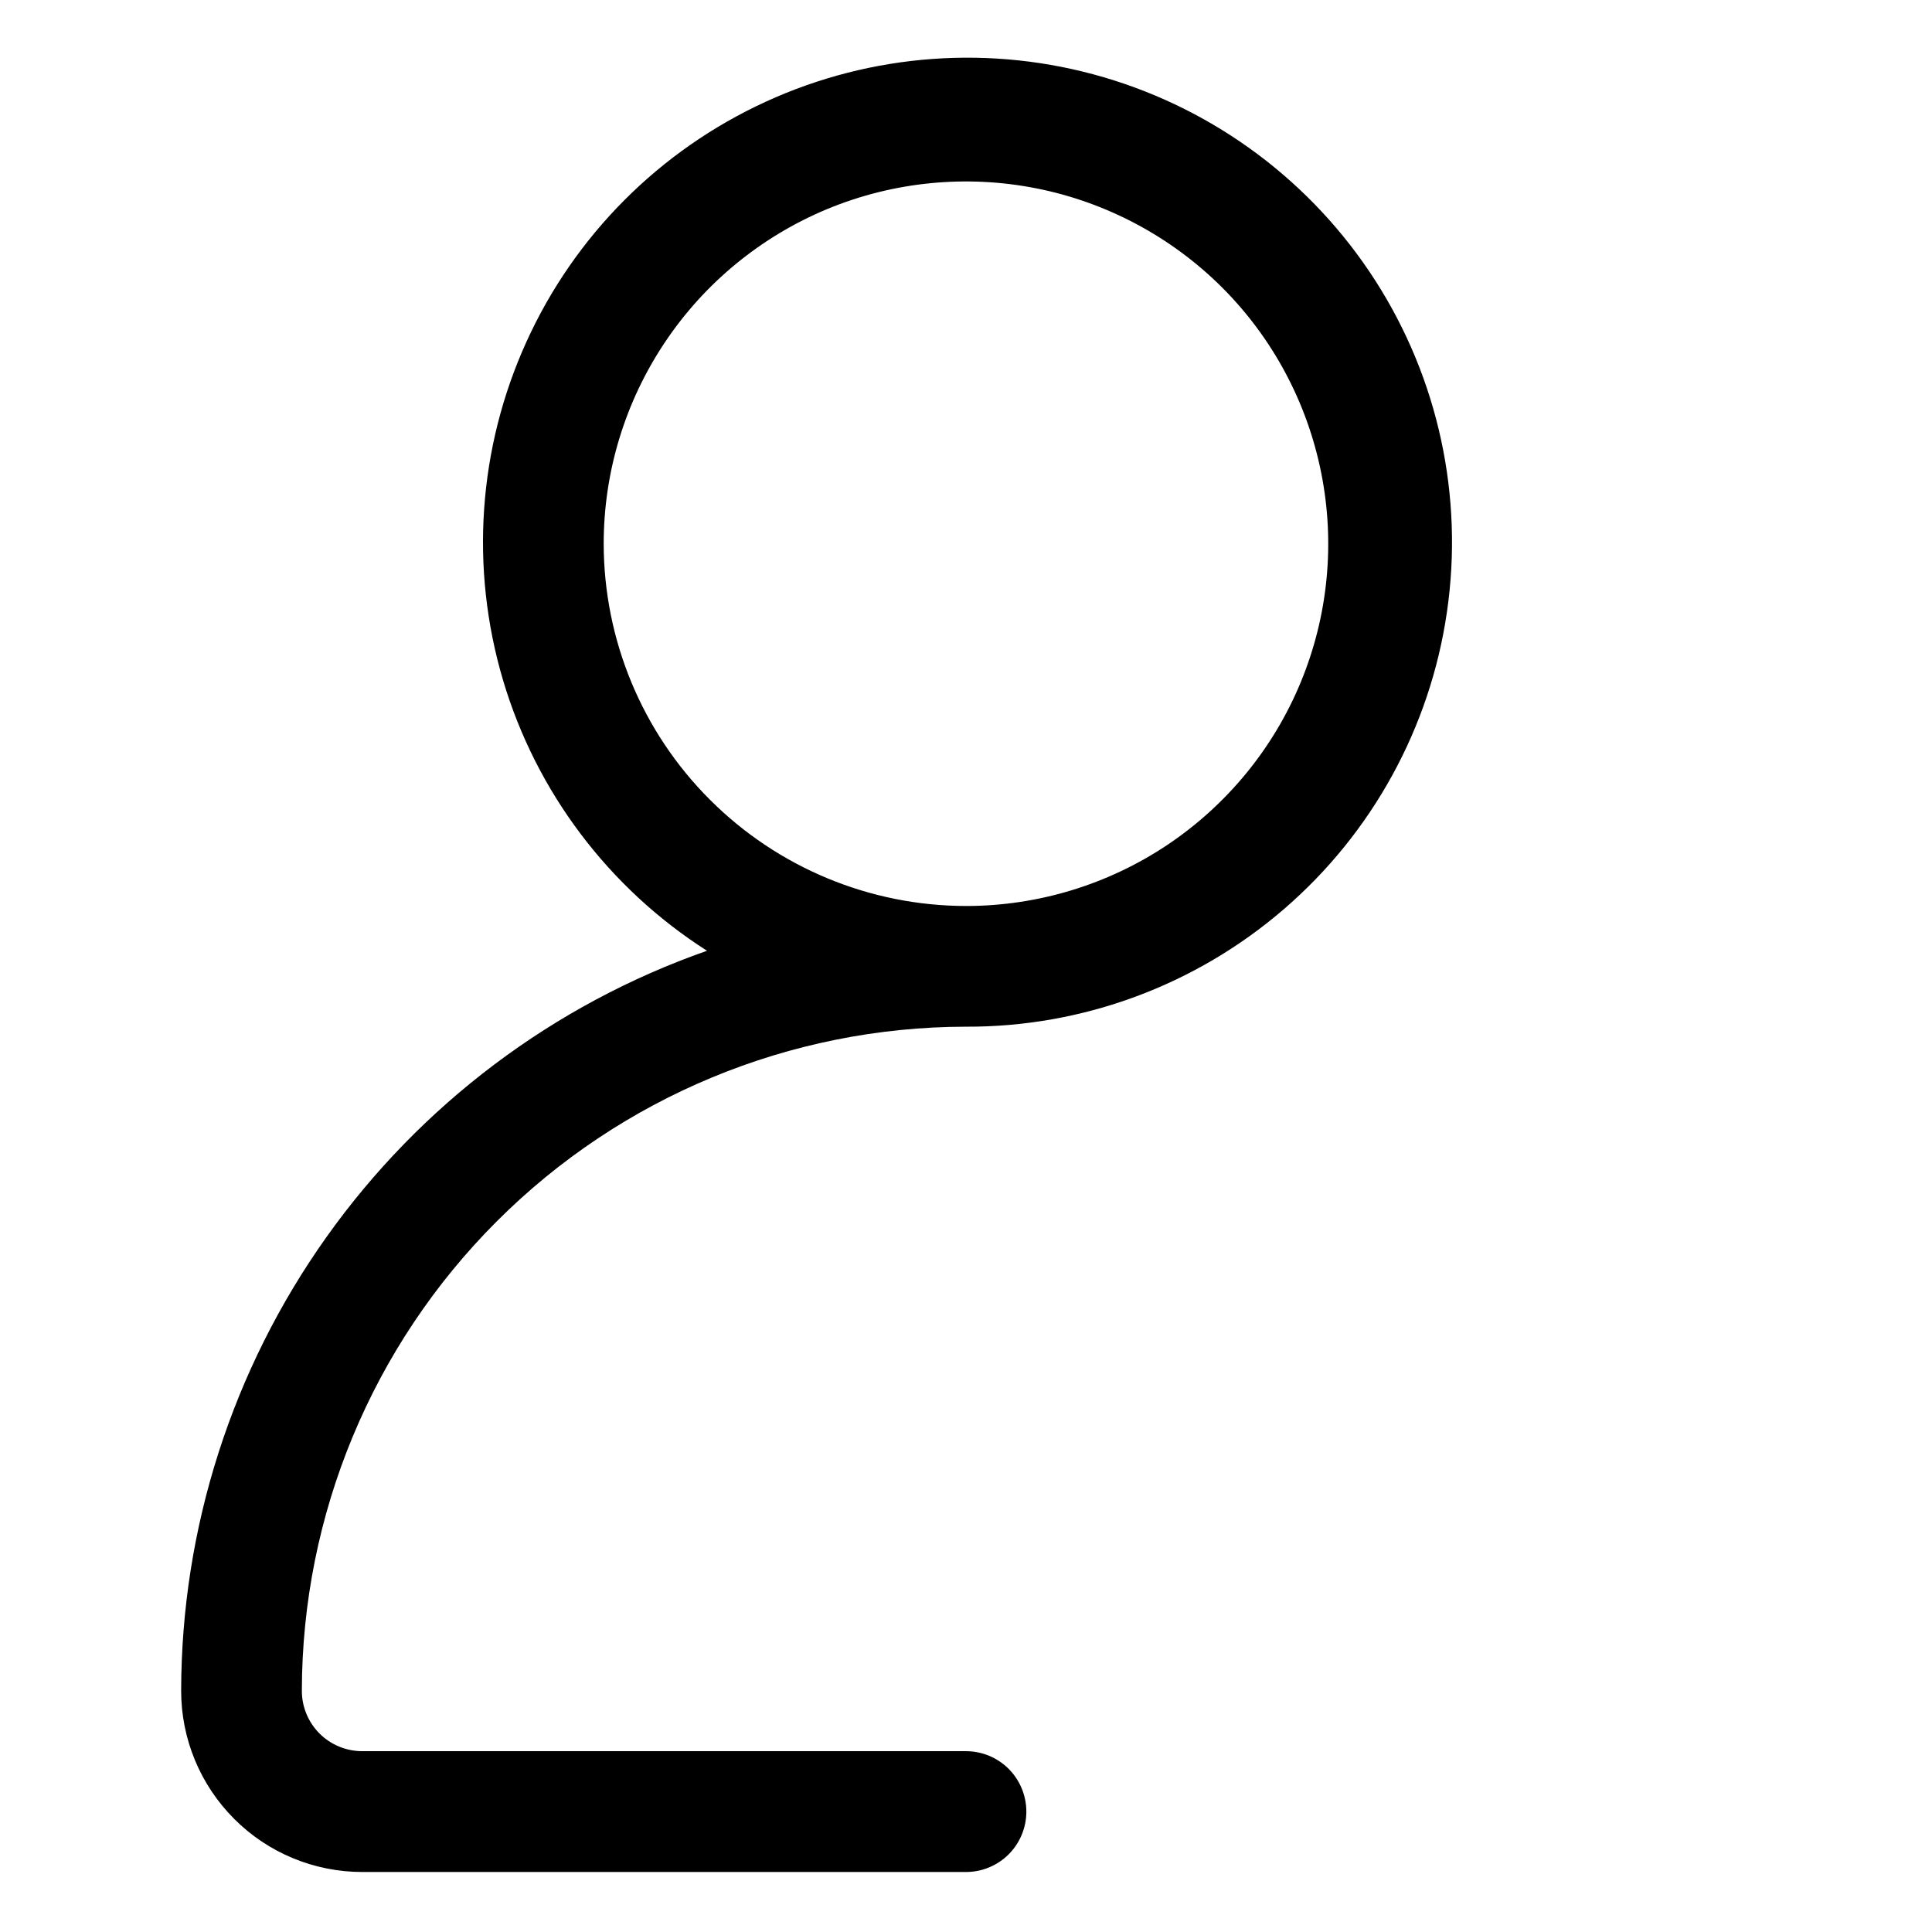
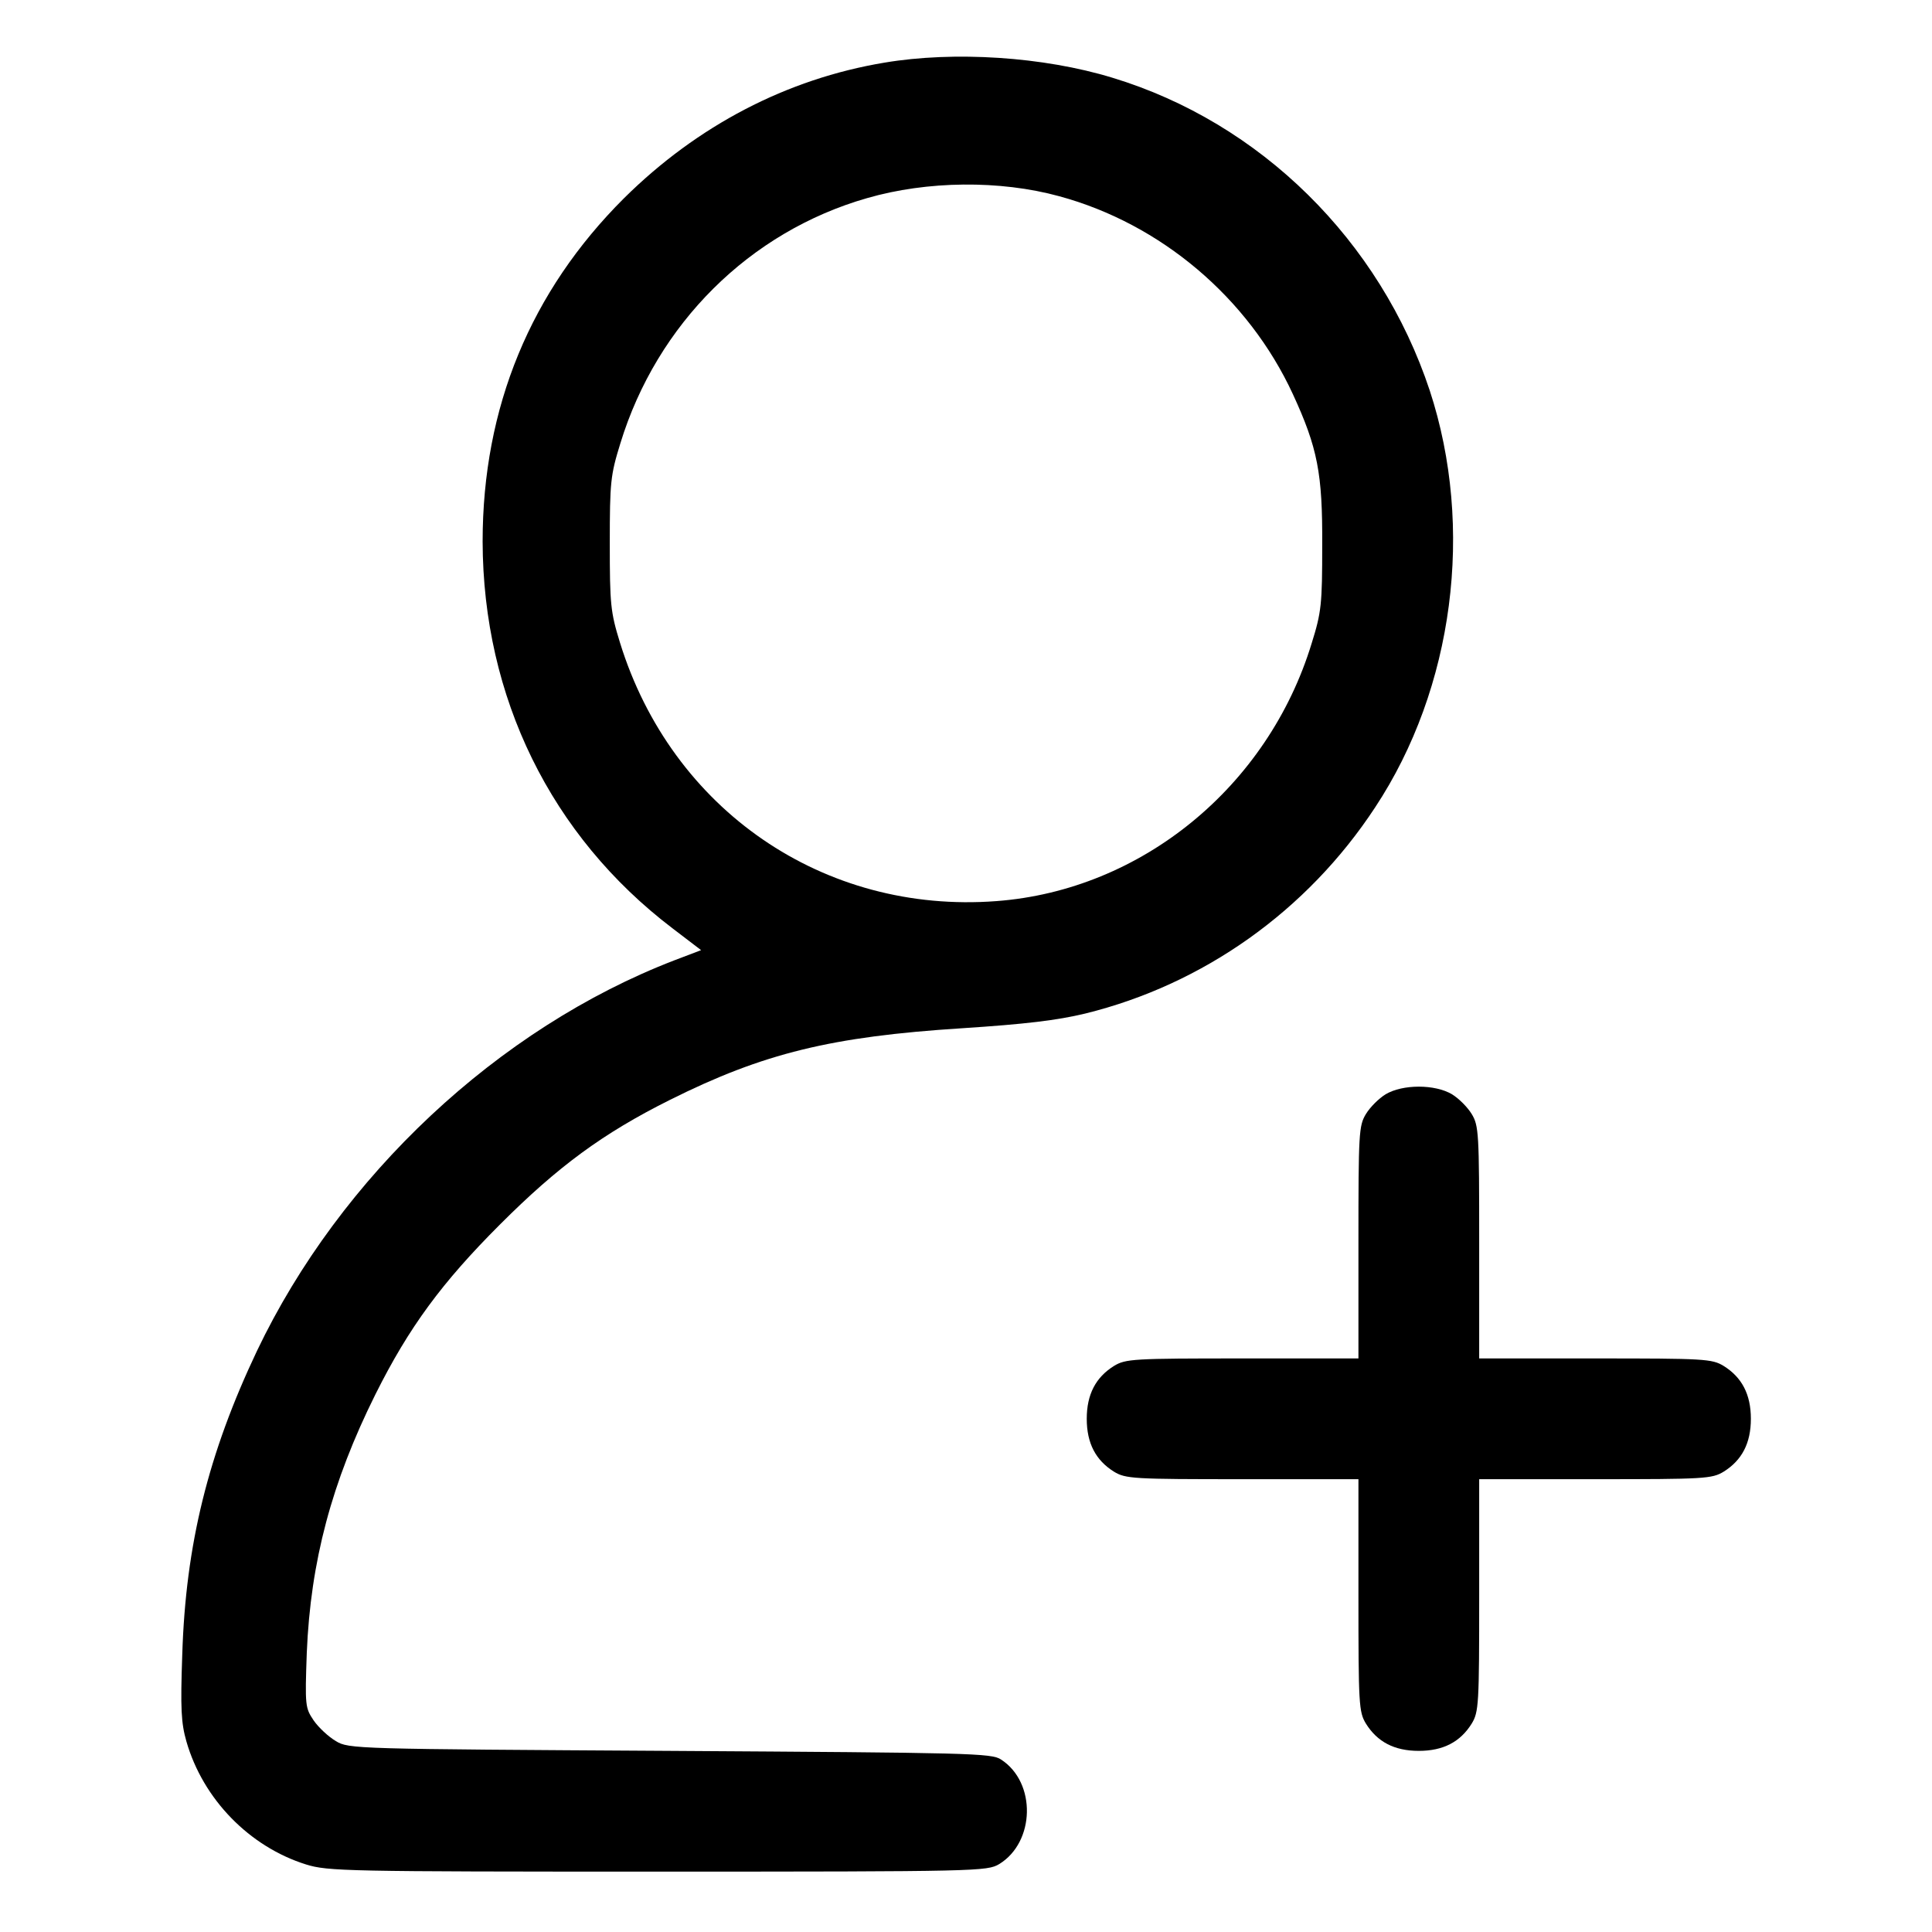
- <svg xmlns="http://www.w3.org/2000/svg" width="17" height="17" viewBox="0 0 17 17" fill="none">
-   <path d="M8.5 15.409H3.188C3.047 15.409 2.911 15.353 2.812 15.254C2.712 15.154 2.656 15.019 2.656 14.878C2.658 13.329 3.274 11.844 4.37 10.748C5.465 9.652 6.951 9.036 8.5 9.034C9.527 9.038 10.52 8.67 11.298 7.999C12.075 7.329 12.585 6.4 12.732 5.384C12.88 4.368 12.656 3.332 12.101 2.468C11.546 1.604 10.698 0.969 9.713 0.68C8.728 0.391 7.671 0.467 6.738 0.895C5.804 1.323 5.056 2.073 4.632 3.008C4.207 3.943 4.134 4.999 4.426 5.984C4.718 6.968 5.356 7.814 6.221 8.366C4.871 8.839 3.701 9.719 2.872 10.886C2.043 12.052 1.596 13.447 1.594 14.878C1.594 15.301 1.762 15.706 2.061 16.005C2.359 16.304 2.765 16.472 3.188 16.472H8.5C8.641 16.472 8.776 16.416 8.876 16.316C8.975 16.217 9.031 16.081 9.031 15.941C9.031 15.8 8.975 15.665 8.876 15.565C8.776 15.465 8.641 15.409 8.5 15.409ZM5.312 4.784C5.312 4.154 5.499 3.538 5.85 3.013C6.2 2.489 6.698 2.081 7.28 1.839C7.863 1.598 8.504 1.535 9.122 1.658C9.74 1.781 10.308 2.085 10.754 2.53C11.2 2.976 11.503 3.544 11.626 4.163C11.749 4.781 11.686 5.422 11.445 6.004C11.204 6.587 10.795 7.084 10.271 7.435C9.747 7.785 9.13 7.972 8.5 7.972C7.655 7.971 6.845 7.635 6.247 7.037C5.649 6.44 5.313 5.629 5.312 4.784Z" fill="black" />
+ <svg xmlns="http://www.w3.org/2000/svg" version="1.0" width="512pt" height="512pt" viewBox="0 0 512 512" preserveAspectRatio="xMidYMid meet">
+   <g transform="translate(0,512) scale(0.1,-0.1)" fill="#000000" stroke="none">
+     <path d="M2344 4954 c-259 -43 -496 -167 -690 -359 -248 -247 -375 -555 -375 -910 1 -413 181 -780 503 -1025 l76 -58 -71 -27 c-467 -180 -885 -572 -1106 -1035 -129 -272 -189 -513 -198 -805 -5 -143 -3 -181 11 -230 44 -153 167 -279 317 -326 58 -18 105 -19 932 -19 852 0 873 1 905 20 95 58 99 216 5 277 -25 17 -80 18 -878 23 -835 5 -851 5 -885 26 -19 11 -46 36 -59 55 -22 33 -23 38 -18 179 10 242 66 452 182 685 89 178 176 296 330 450 154 154 272 241 450 330 248 124 429 168 774 190 169 11 252 21 327 39 313 77 588 272 768 546 209 316 264 742 145 1105 -132 398 -449 710 -841 829 -183 56 -420 71 -604 40z m463 -354 c269 -73 501 -269 619 -524 66 -143 79 -211 78 -401 0 -156 -2 -177 -28 -260 -116 -380 -451 -654 -835 -683 -458 -35 -861 242 -998 685 -25 81 -27 101 -27 263 0 163 2 181 28 265 97 317 343 561 654 650 159 46 352 48 509 5z" />
+     <path d="M3672 2220 c-18 -11 -41 -34 -52 -52 -19 -31 -20 -51 -20 -340 l0 -308 -307 0 c-290 0 -310 -1 -341 -20 -48 -30 -72 -75 -72 -140 0 -65 24 -110 72 -140 31 -19 51 -20 341 -20 l307 0 0 -307 c0 -290 1 -310 20 -341 30 -48 75 -72 140 -72 65 0 110 24 140 72 19 31 20 51 20 341 l0 307 308 0 c289 0 309 1 340 20 48 30 72 75 72 140 0 65 -24 110 -72 140 -31 19 -51 20 -340 20 l-308 0 0 308 c0 289 -1 309 -20 340 -11 18 -34 41 -52 52 -45 27 -131 27 -176 0z" />
+   </g>
</svg>
